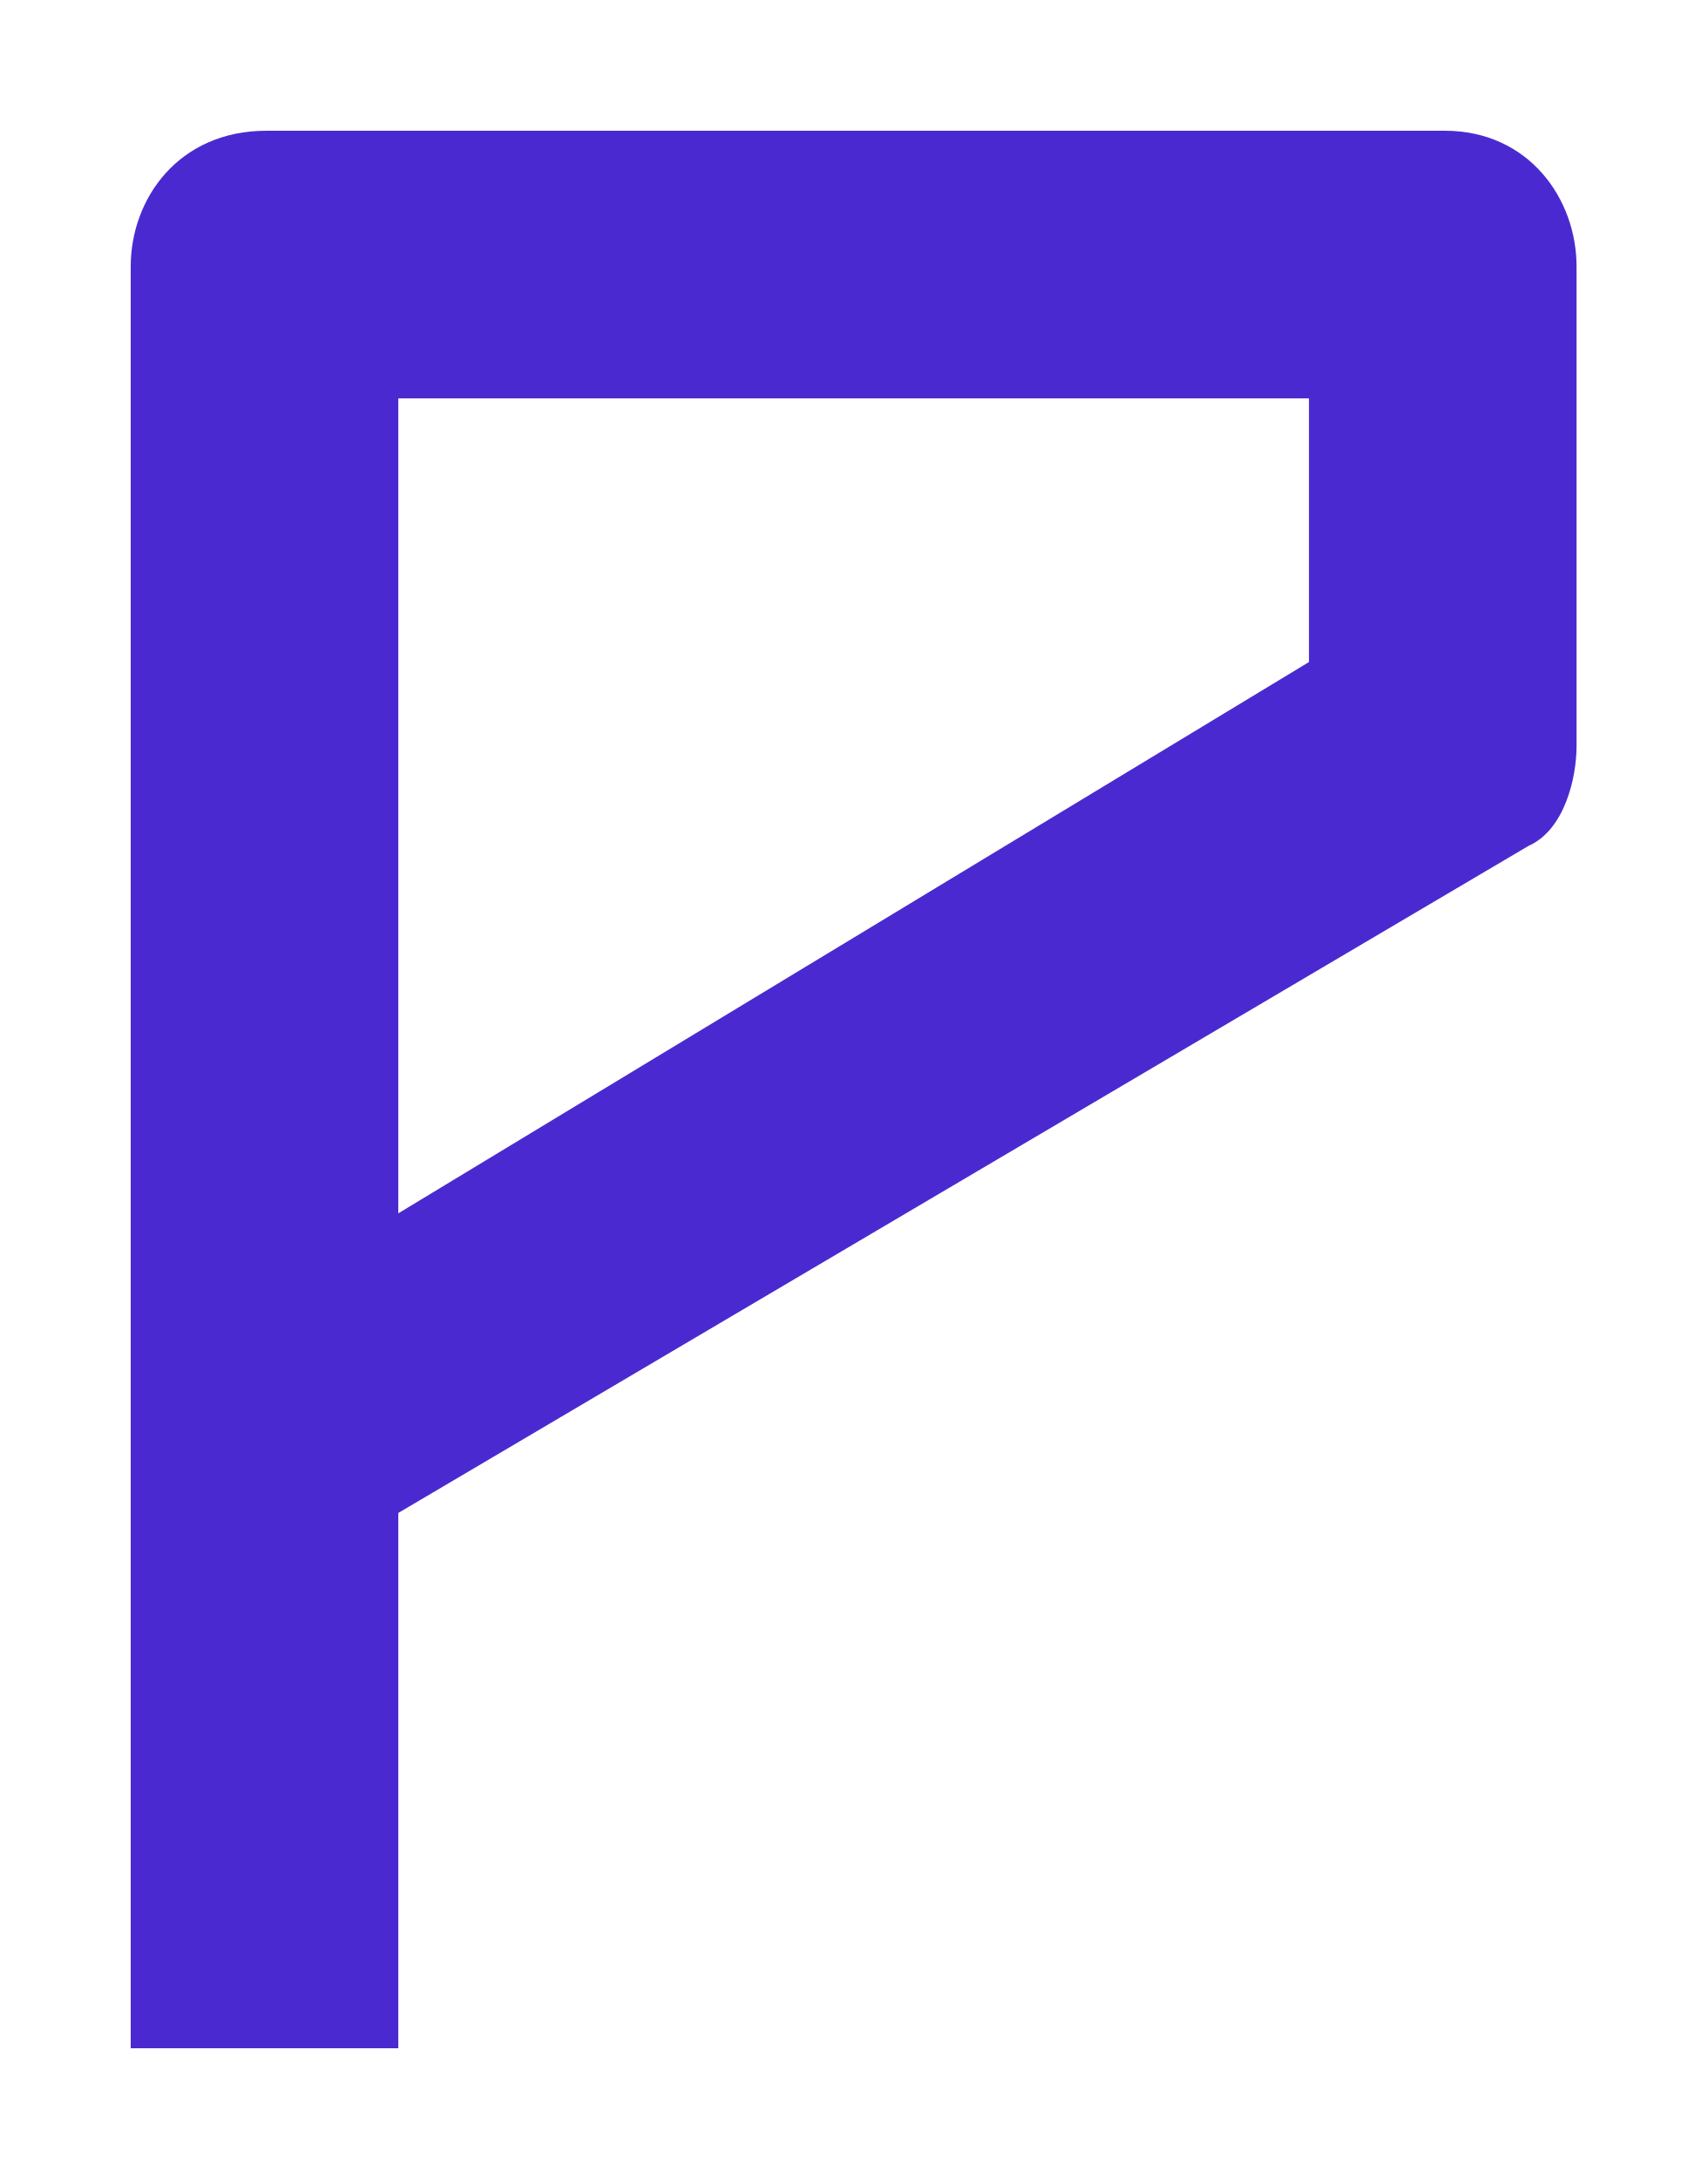
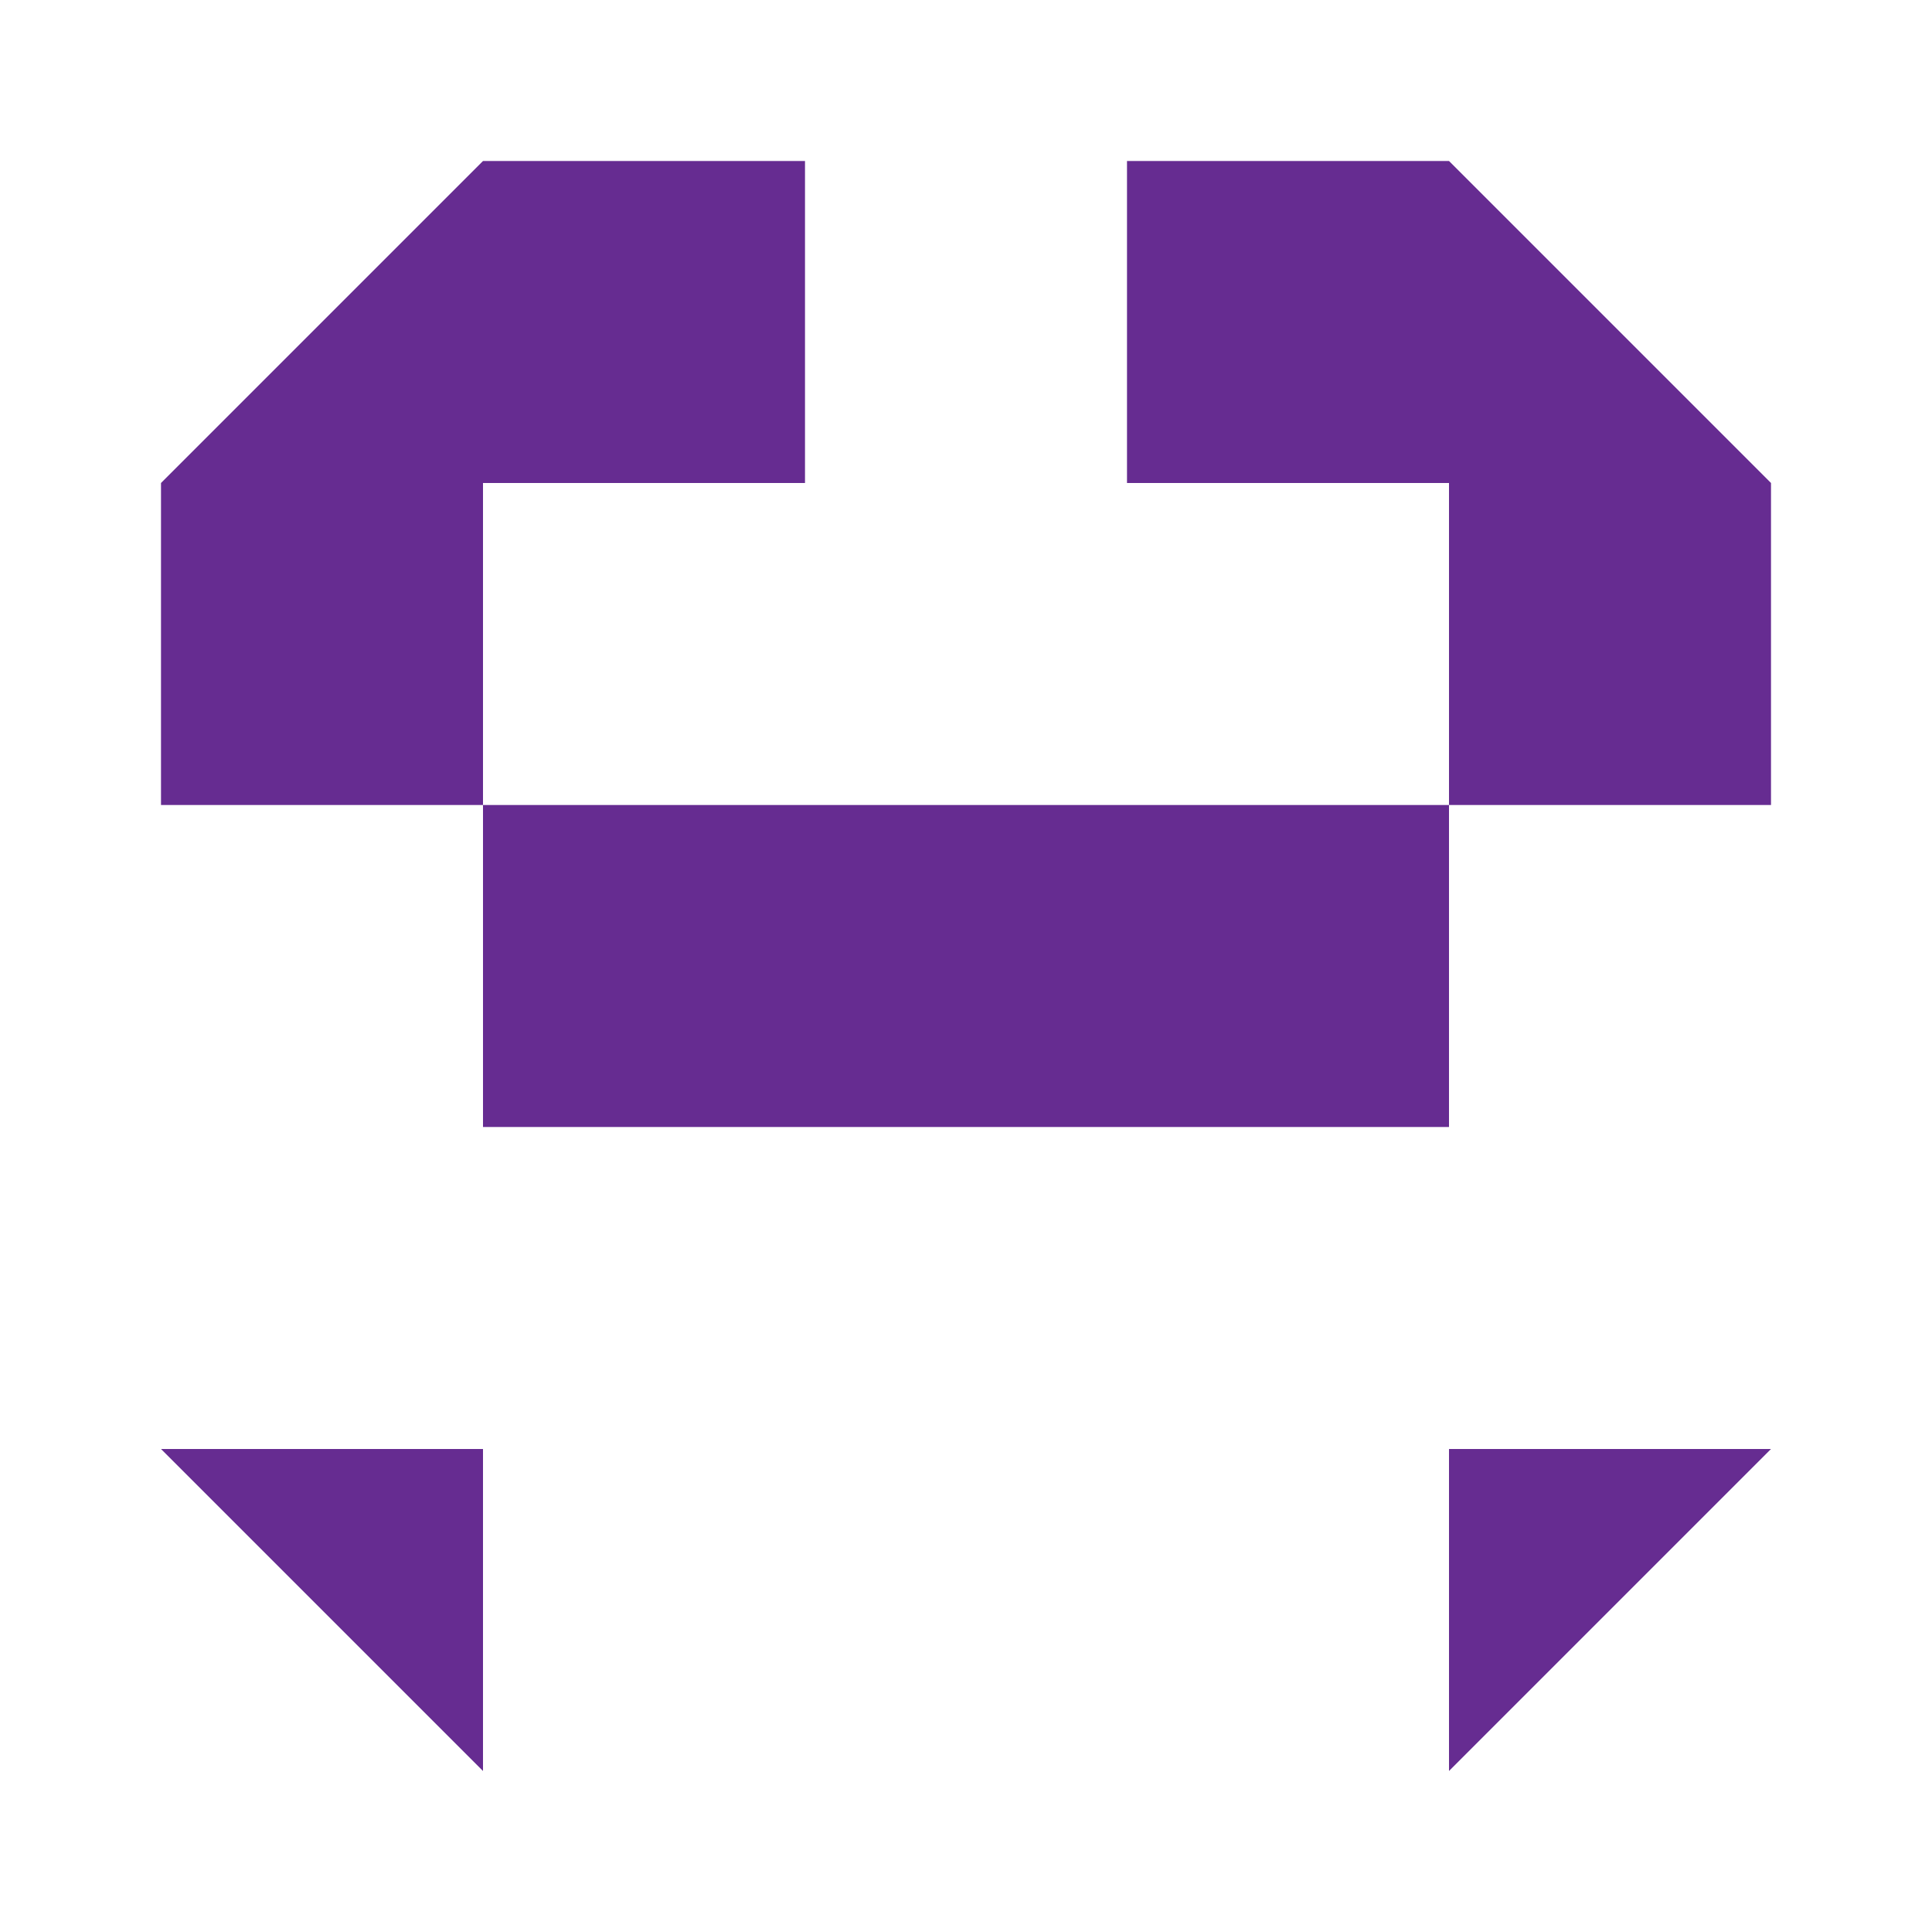
- <svg xmlns="http://www.w3.org/2000/svg" viewBox="-60 -60 784 1000">
-   <path fill="#4a2ad0" d="M122.83 634.33V880H0V62.33C0 31.17 22 0 62.33 0H603.17C641.67 0 663.67 31.17 663.67 62.33V282.33C663.67 297 658.17 320.83 641.67 328.17ZM540.83 122.83H122.83V496.83L540.83 243.83Z" />
+ <svg xmlns="http://www.w3.org/2000/svg" viewBox="-0.5 -0.5 6 6">
+   <style>path{fill:#662c91}@media (prefers-color-scheme:dark){path{fill:#b48be0}}</style>
+   <path d="M0 1 1 0H2V1H1V2H0Z M5 1 4 0H3V1H4V2H5Z M1 2H4V3H1Z M0 4H1V5Z M5 4H4V5Z" />
</svg>
